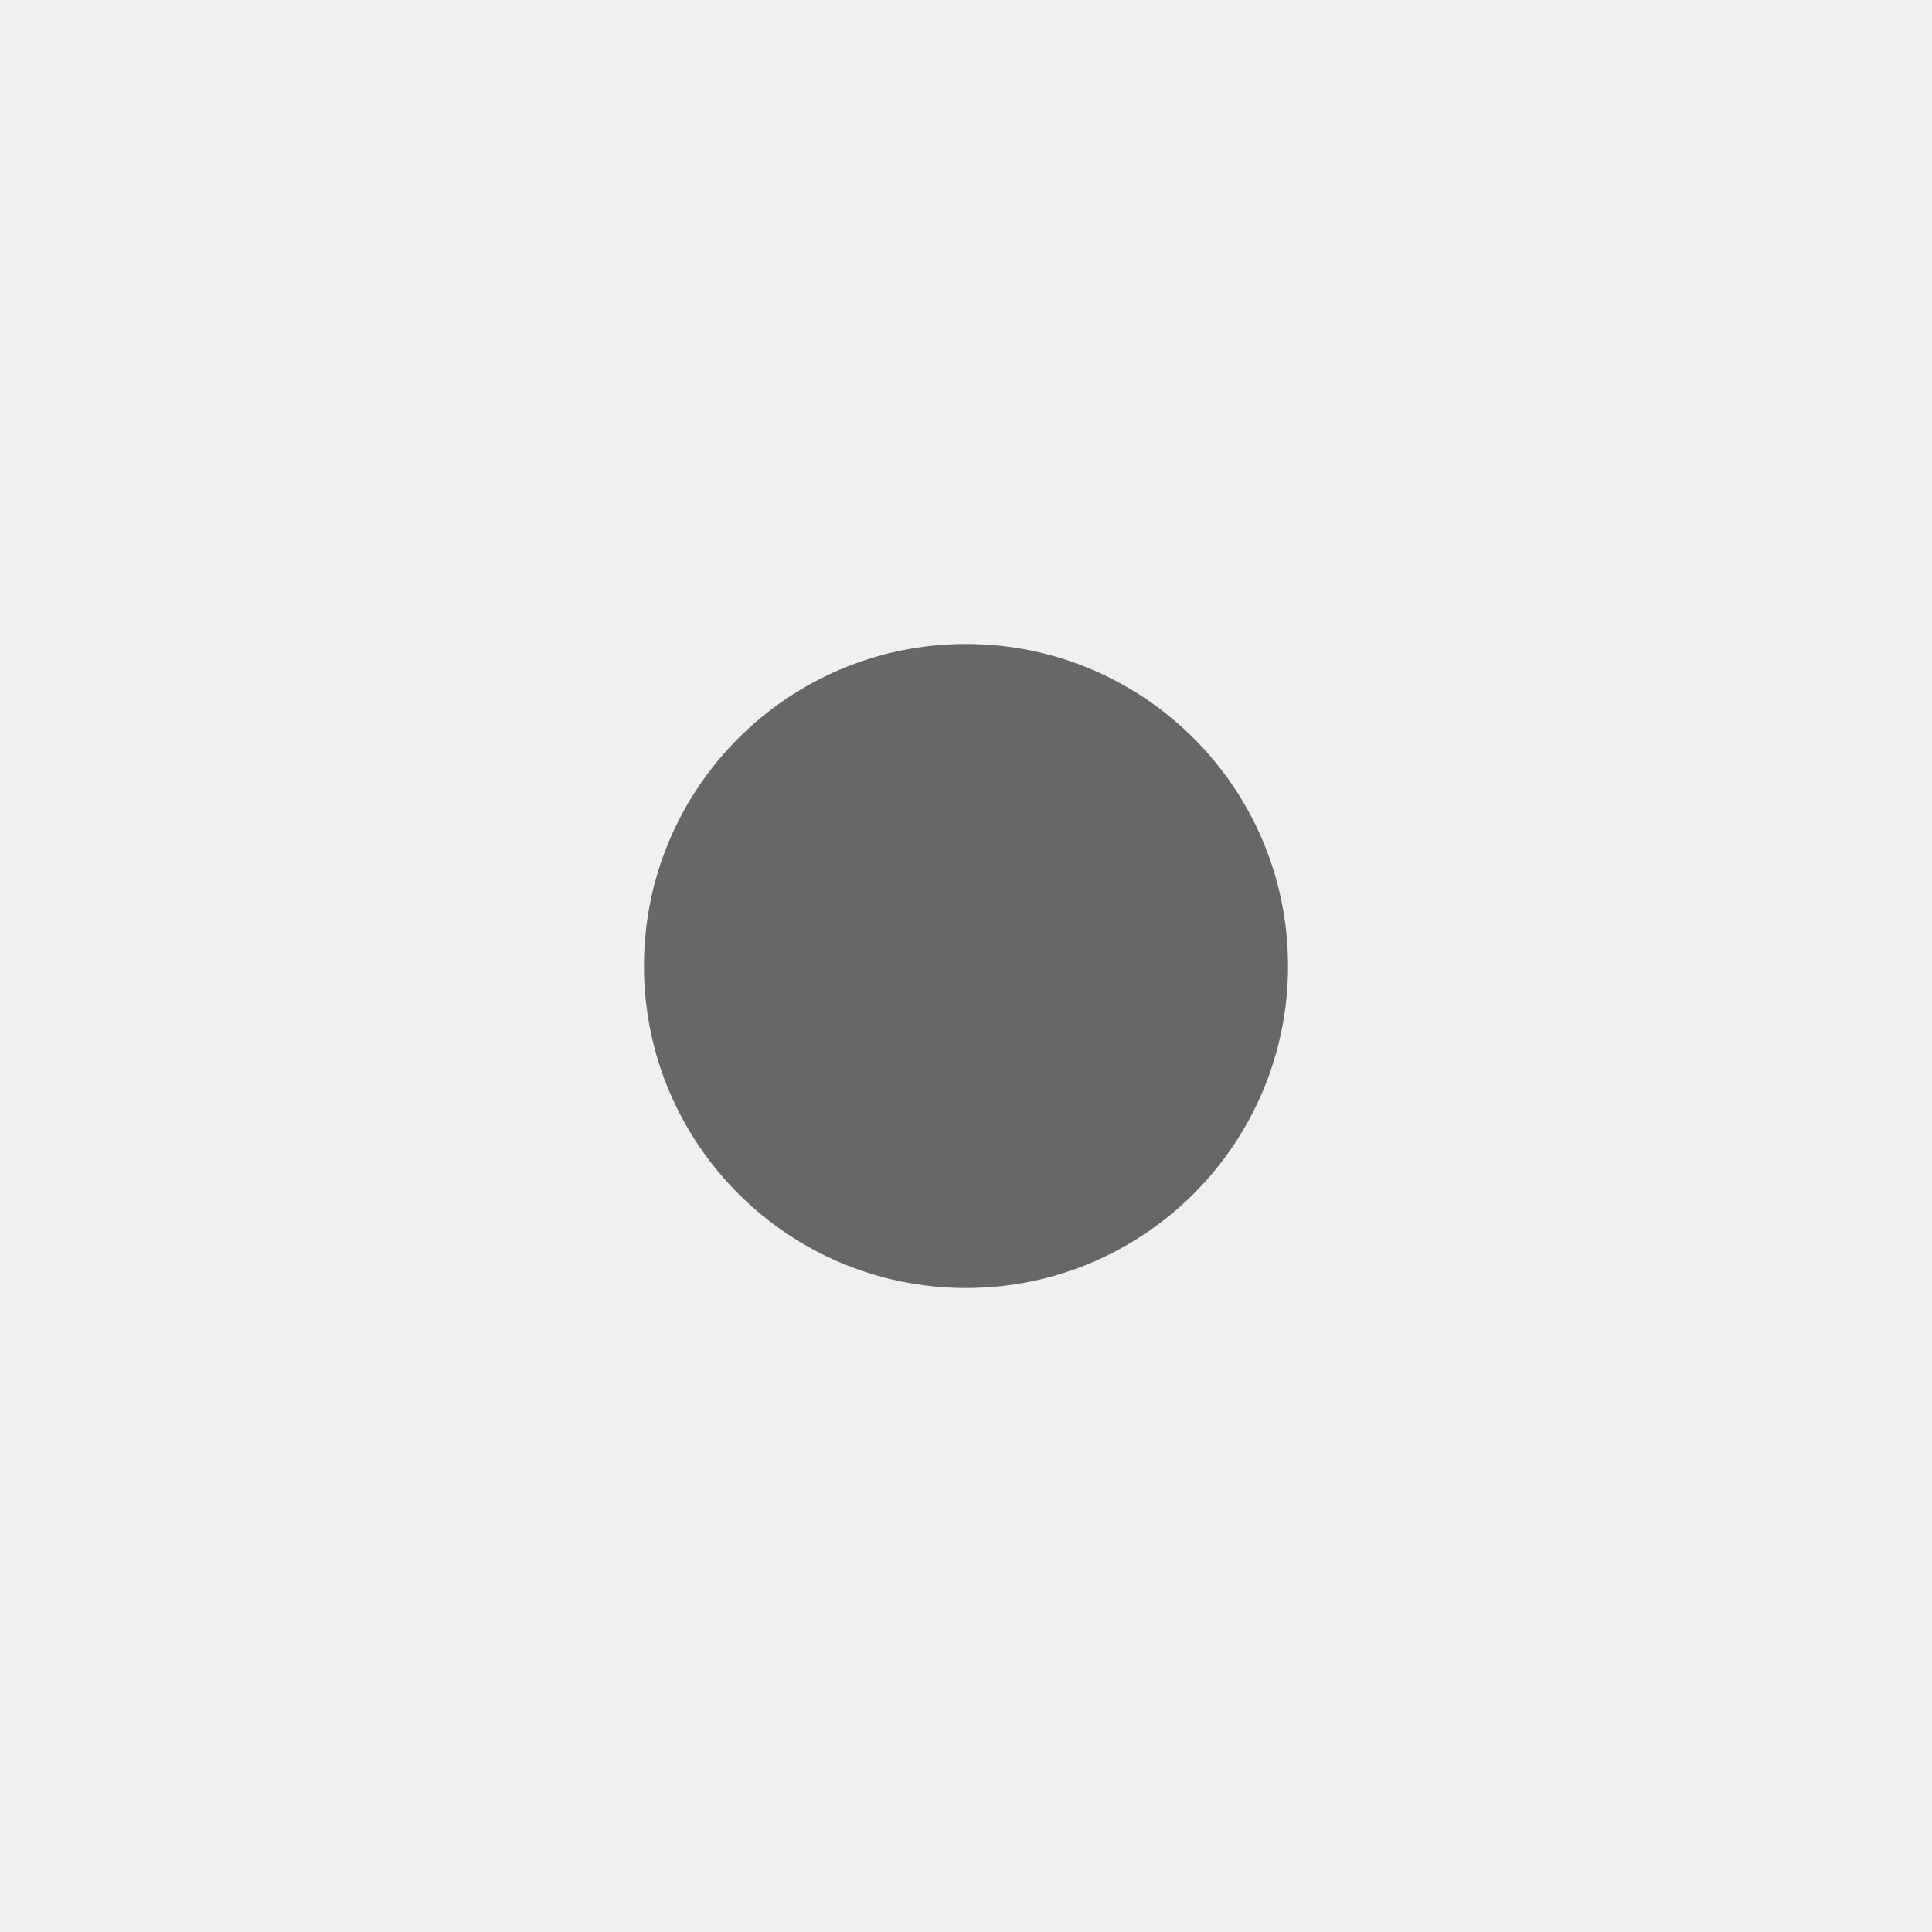
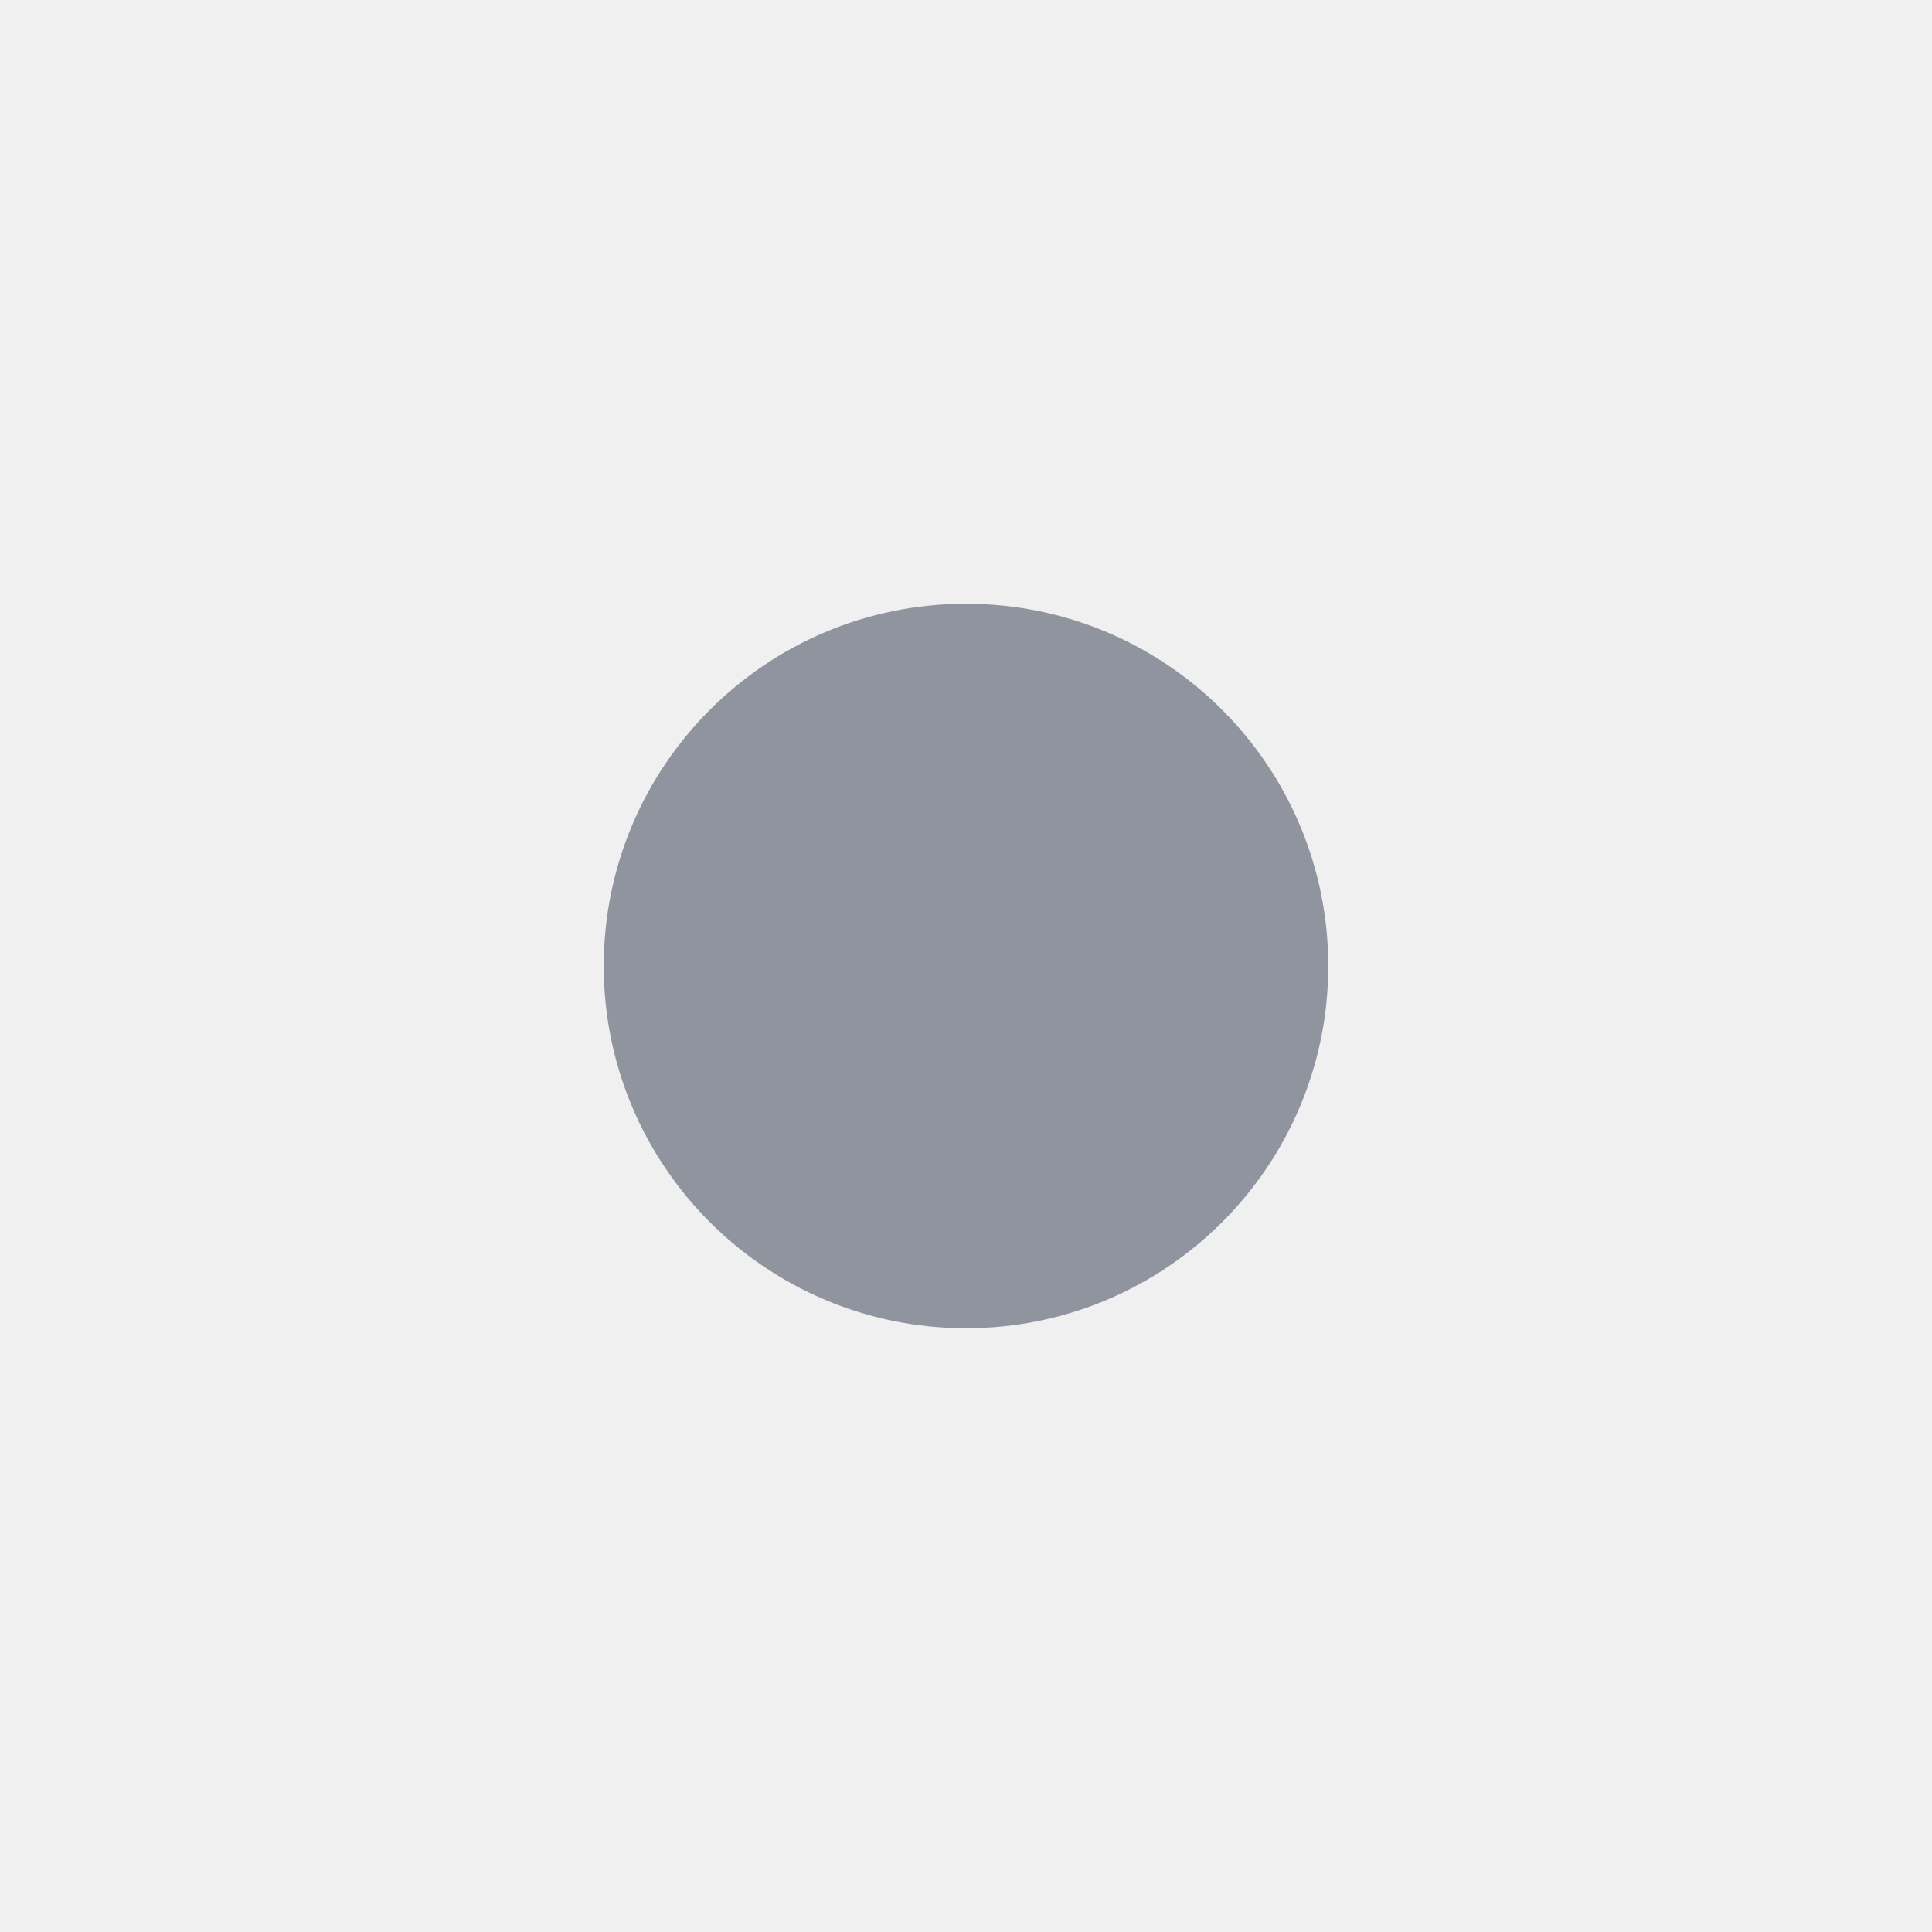
- <svg xmlns="http://www.w3.org/2000/svg" width="24" height="24" version="1.1">
-   <g id="active-center" transform="scale(1.090909)">
-     <rect style="opacity:0.001" width="22" height="22" x="0" y="0" />
-     <circle style="fill:#676767" cx="11" cy="11" r="3.667" />
+ <svg xmlns="http://www.w3.org/2000/svg" id="svg4306" style="enable-background:new" width="16" height="16" version="1.1">
+   <g id="active-center">
+     <rect id="rect17883-29-2-2" style="display:inline;opacity:0.7;fill:none;fill-opacity:1;stroke:none;stroke-width:1;stroke-linecap:butt;stroke-linejoin:miter;stroke-miterlimit:4;stroke-dasharray:none;stroke-dashoffset:0;stroke-opacity:0" width="16" height="16" x="0" y="0" />
+     <circle id="path4179" style="opacity:1;fill:#90949e;fill-opacity:1;stroke:none;stroke-width:2;stroke-miterlimit:4;stroke-dasharray:none;stroke-opacity:1" cx="8" cy="8" r="3" />
  </g>
-   <g id="hover-center" transform="matrix(1.090909,0,0,1.090909,-1.090909,0)">
-     <g transform="translate(23)">
-       <rect style="opacity:0.001" width="22" height="22" x="0" y="0" />
+   <g id="hover-center" transform="translate(-39)">
+     <ellipse id="path4068-7-5-9-6-7-2-4-6-6" style="display:inline;opacity:1;fill:#fefefe;fill-opacity:1;stroke:none;stroke-width:0;stroke-linecap:butt;stroke-linejoin:miter;stroke-miterlimit:4;stroke-dasharray:none;stroke-dashoffset:0;stroke-opacity:1" cx="65" cy="8" rx="6" ry="6" />
+     <path id="path4068-7-5-9-6-7-2-5-78-2-6" style="display:inline;opacity:1;fill:#d4d5db;fill-opacity:1;stroke:none;stroke-width:0;stroke-linecap:butt;stroke-linejoin:miter;stroke-miterlimit:4;stroke-dasharray:none;stroke-dashoffset:0;stroke-opacity:1" d="m 65,1 a 7,7 0 0 0 -7,7 7,7 0 0 0 7,7 7,7 0 0 0 7,-7 7,7 0 0 0 -7,-7 z m 0,1 a 6,6 0 0 1 6,6 6,6 0 0 1 -6,6 6,6 0 0 1 -6,-6 6,6 0 0 1 6,-6 z" />
+     <rect id="rect17883-0-1-5" style="display:inline;opacity:1;fill:none;fill-opacity:1;stroke:none;stroke-width:1;stroke-linecap:butt;stroke-linejoin:miter;stroke-miterlimit:4;stroke-dasharray:none;stroke-dashoffset:0;stroke-opacity:0" width="16" height="16" x="57" y="0" />
+     <circle id="circle4275" style="opacity:1;fill:#7a7f8b;fill-opacity:1;stroke:none;stroke-width:2;stroke-miterlimit:4;stroke-dasharray:none;stroke-opacity:1" cx="65" cy="8" r="3" />
+   </g>
+   <g id="pressed-center" transform="translate(-2)">
+     <g id="g4490-2-9-1-2-4-8" style="display:inline;opacity:1" transform="translate(-1388,-247)">
+       <g id="g4092-0-6-3-6-8-3-7" style="display:inline" transform="translate(58)">
+         <circle id="path4068-7-6-5-1-6-6-0" style="fill:#5294e2;fill-opacity:1;stroke:none;stroke-width:0;stroke-linecap:butt;stroke-linejoin:miter;stroke-miterlimit:4;stroke-dasharray:none;stroke-dashoffset:0;stroke-opacity:1" cx="1376" cy="255" r="7" />
+       </g>
    </g>
-     <circle style="opacity:0.07;fill:#000000" cx="34" cy="11" r="11" />
-     <circle style="fill:#676767" cx="34" cy="11" r="3.667" />
+     <rect id="rect17883-79-3-0" style="display:inline;opacity:1;fill:none;fill-opacity:1;stroke:none;stroke-width:1;stroke-linecap:butt;stroke-linejoin:miter;stroke-miterlimit:4;stroke-dasharray:none;stroke-dashoffset:0;stroke-opacity:0" width="16" height="16" x="38" y="0" />
+     <circle id="circle4224" style="opacity:1;fill:#ffffff;fill-opacity:1;stroke:none;stroke-width:2;stroke-miterlimit:4;stroke-dasharray:none;stroke-opacity:1" cx="46" cy="8" r="3" />
  </g>
-   <g id="pressed-center" transform="matrix(1.090909,0,0,1.090909,-2.181818,0)">
-     <g transform="translate(46)">
-       <rect style="opacity:0.001" width="22" height="22" x="0" y="0" />
-     </g>
-     <circle style="opacity:0.16;fill:#000000" cx="57" cy="11" r="11" />
-     <circle style="fill:#676767" cx="57" cy="11" r="3.667" />
+   <g id="inactive-center" style="opacity:0.5" transform="translate(36)">
+     <circle id="circle4222" style="opacity:1;fill:#90949e;fill-opacity:1;stroke:none;stroke-width:2;stroke-miterlimit:4;stroke-dasharray:none;stroke-opacity:1" cx="26" cy="8" r="3" />
+     <rect id="rect17883-39-6-2-5" style="display:inline;opacity:0.4;fill:none;fill-opacity:1;stroke:none;stroke-width:1;stroke-linecap:butt;stroke-linejoin:miter;stroke-miterlimit:4;stroke-dasharray:none;stroke-dashoffset:0;stroke-opacity:0" width="16" height="16" x="18" y="0" />
  </g>
-   <g id="inactive-center" transform="matrix(1.090909,0,0,1.090909,-3.272727,0)">
-     <rect style="opacity:0.001" width="22" height="22" x="69" y="0" />
-     <circle style="opacity:0.7;fill:#676767" cx="80" cy="11" r="3.667" />
-   </g>
-   <g id="deactivated-center" transform="matrix(1.090909,0,0,1.090909,-4.363637,0)">
-     <rect style="opacity:0.001" width="22" height="22" x="92" y="0" />
-     <circle style="opacity:0.7;fill:#676767" cx="103" cy="11" r="3.667" />
+   <g id="deactivated-center" style="opacity:0.5" transform="translate(54)">
+     <circle id="circle33" style="opacity:1;fill:#90949e;fill-opacity:1;stroke:none;stroke-width:2;stroke-miterlimit:4;stroke-dasharray:none;stroke-opacity:1" cx="26" cy="8" r="3" />
+     <rect id="rect35" style="display:inline;opacity:0.4;fill:none;fill-opacity:1;stroke:none;stroke-width:1;stroke-linecap:butt;stroke-linejoin:miter;stroke-miterlimit:4;stroke-dasharray:none;stroke-dashoffset:0;stroke-opacity:0" width="16" height="16" x="18" y="0" />
  </g>
</svg>
